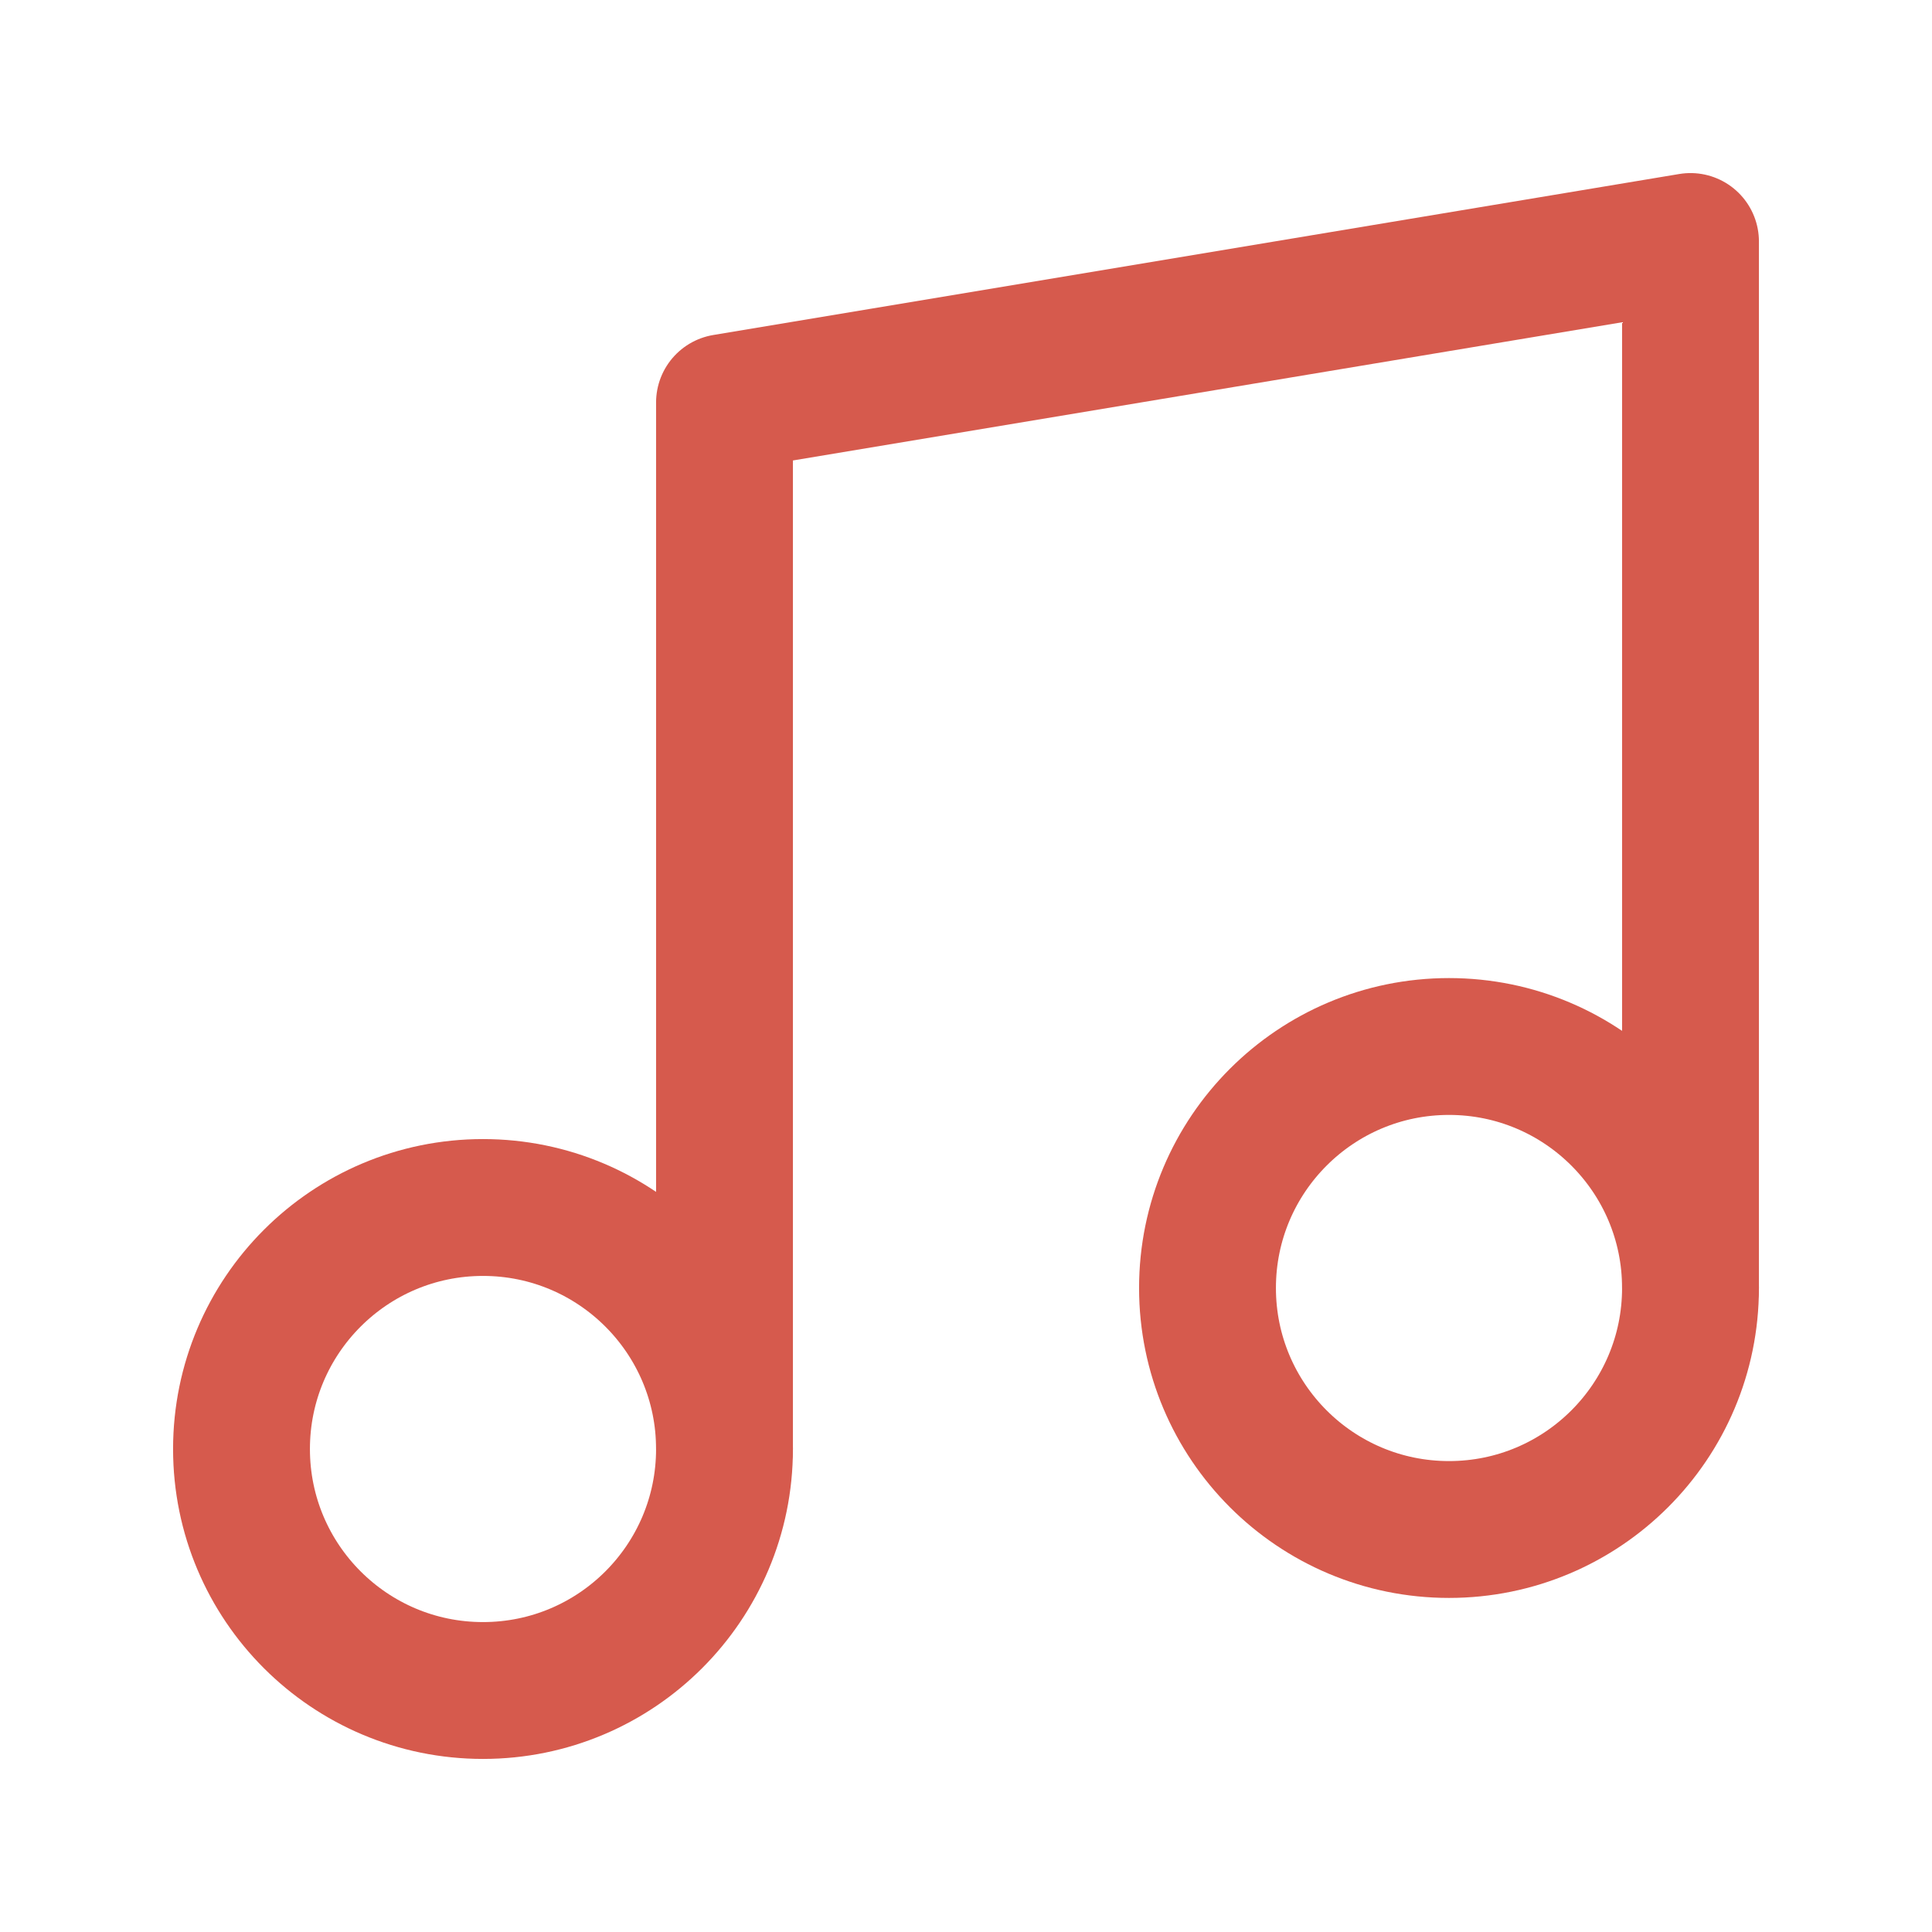
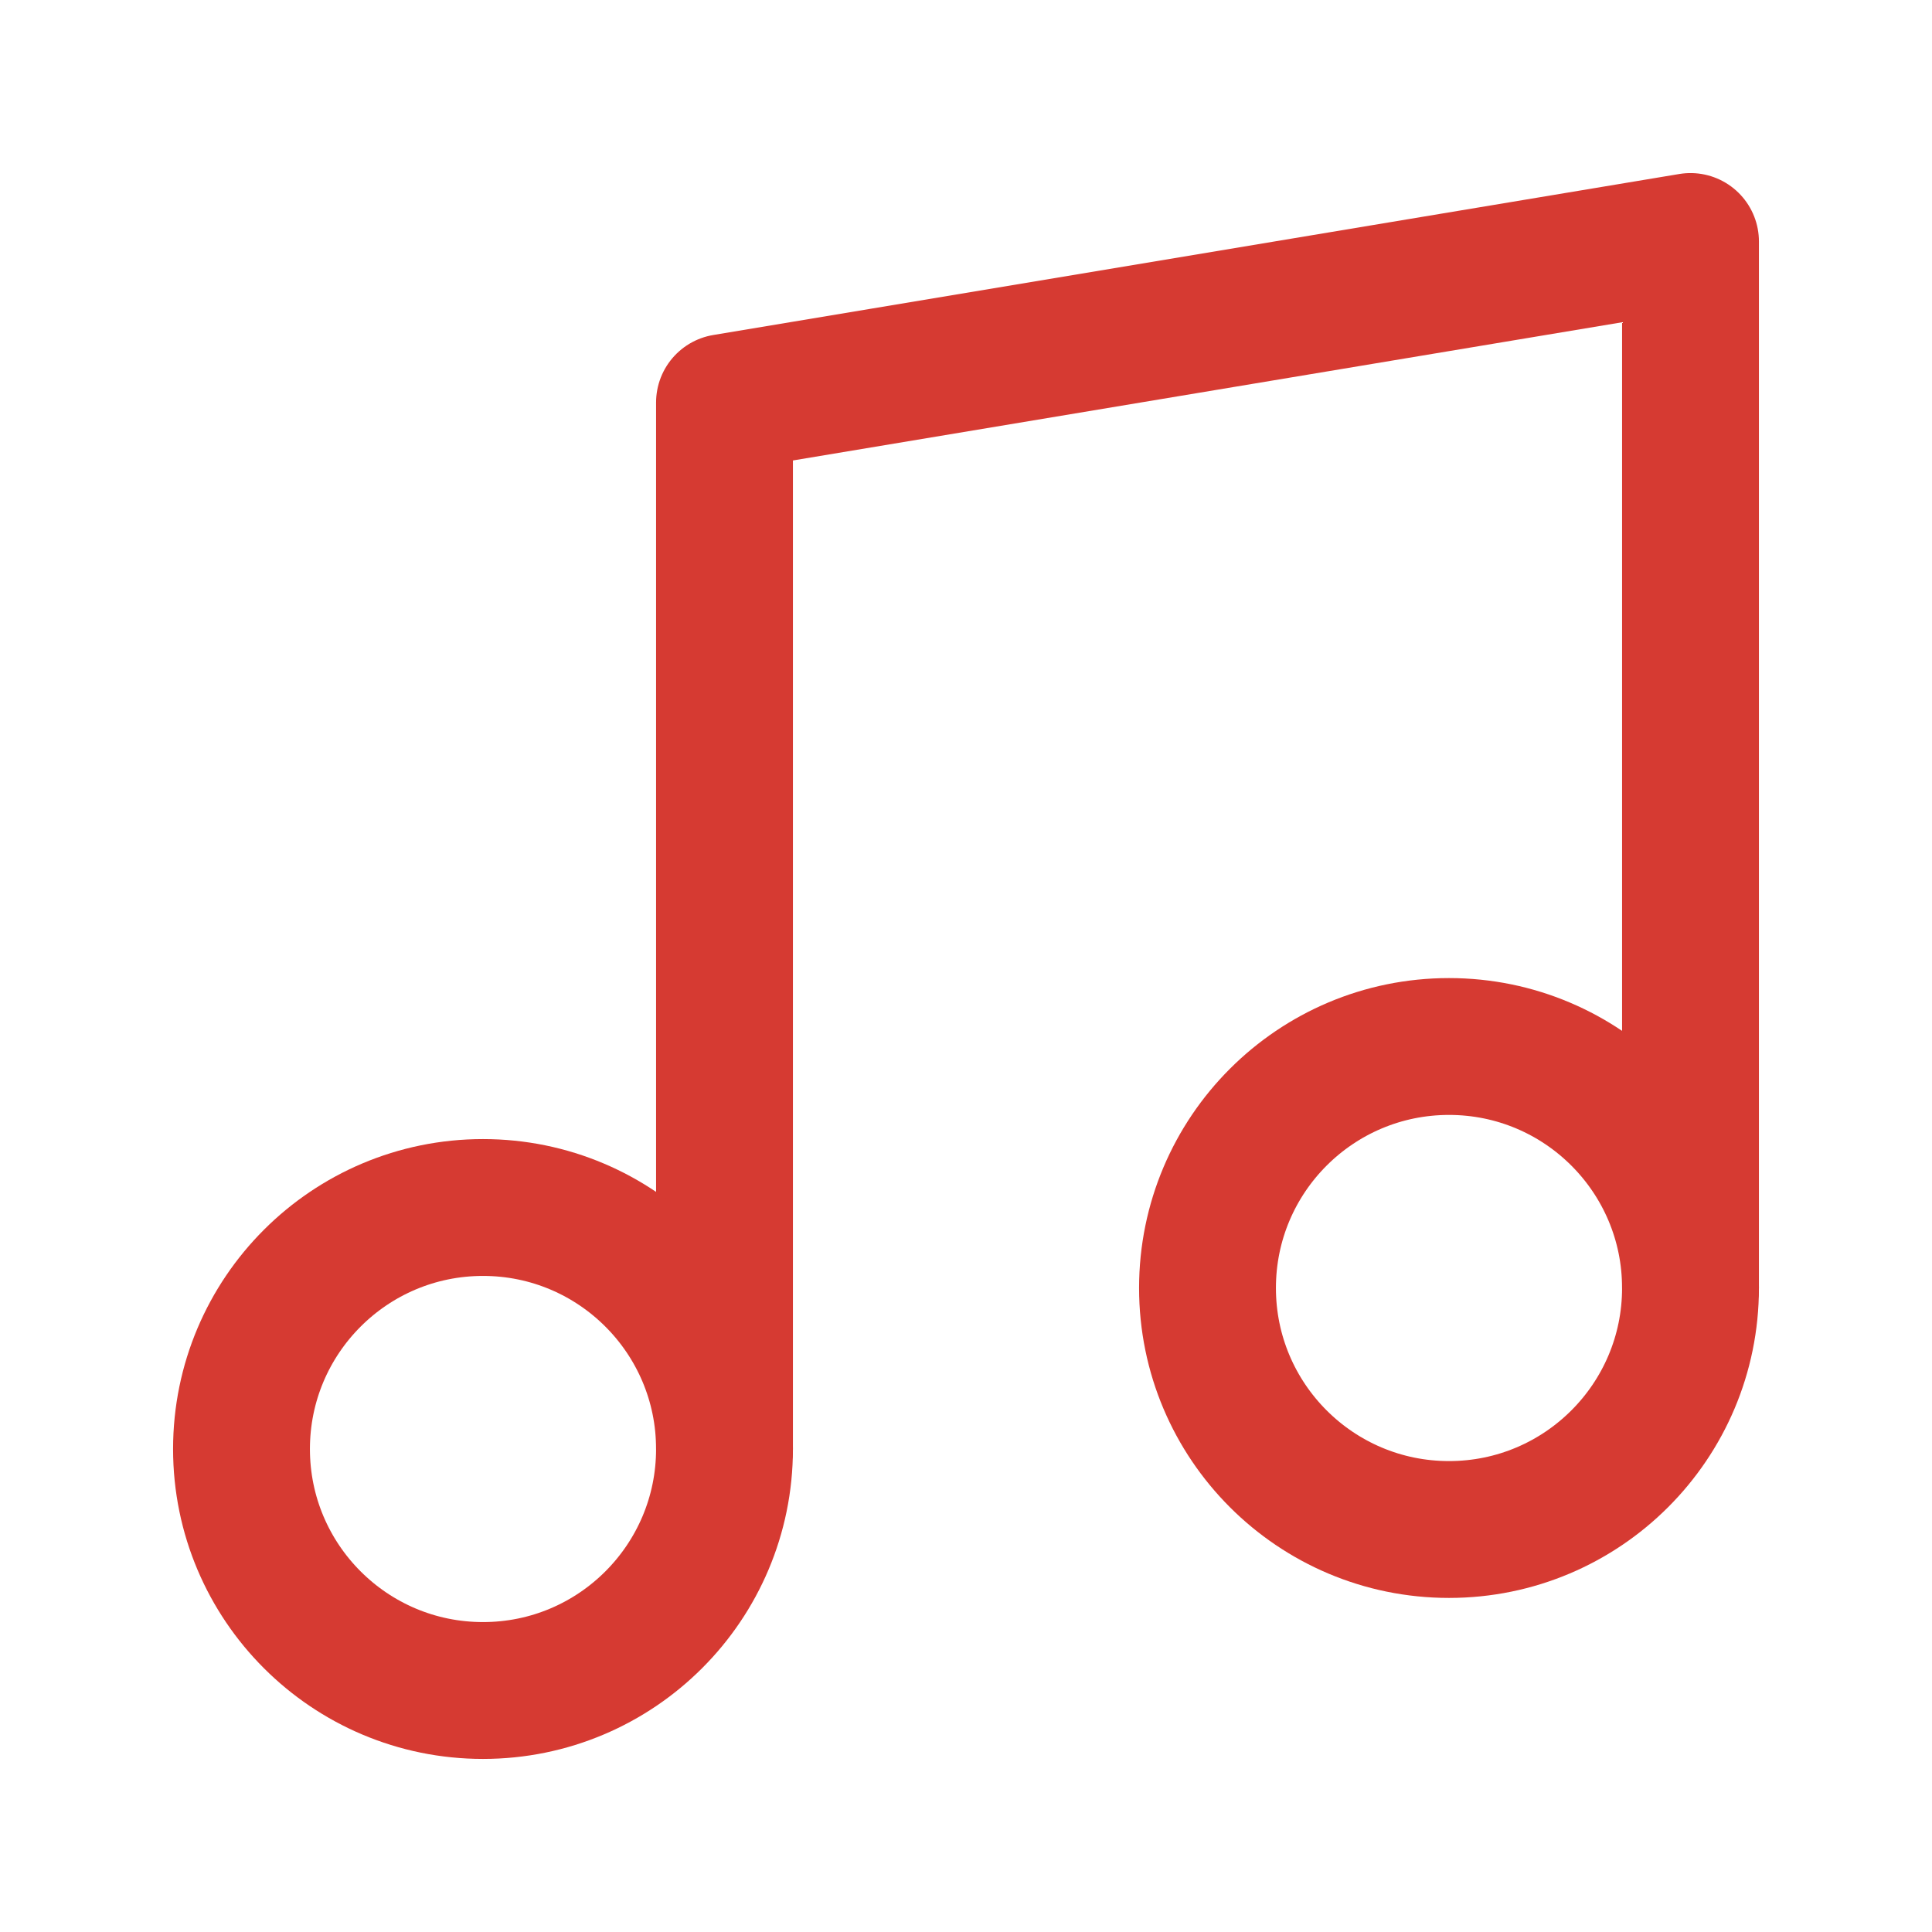
- <svg xmlns="http://www.w3.org/2000/svg" viewBox="0 0 24 24" fill="none" stroke="#D65A4D" stroke-width="1.7" stroke-linecap="round" stroke-linejoin="round">
+ <svg xmlns="http://www.w3.org/2000/svg" viewBox="0 0 24 24" fill="none" stroke="#D63A32" stroke-width="1.7" stroke-linecap="round" stroke-linejoin="round">
  <path d="M9 18V5l12-2v13" />
  <circle cx="6" cy="18" r="3" />
  <circle cx="18" cy="16" r="3" />
</svg>
